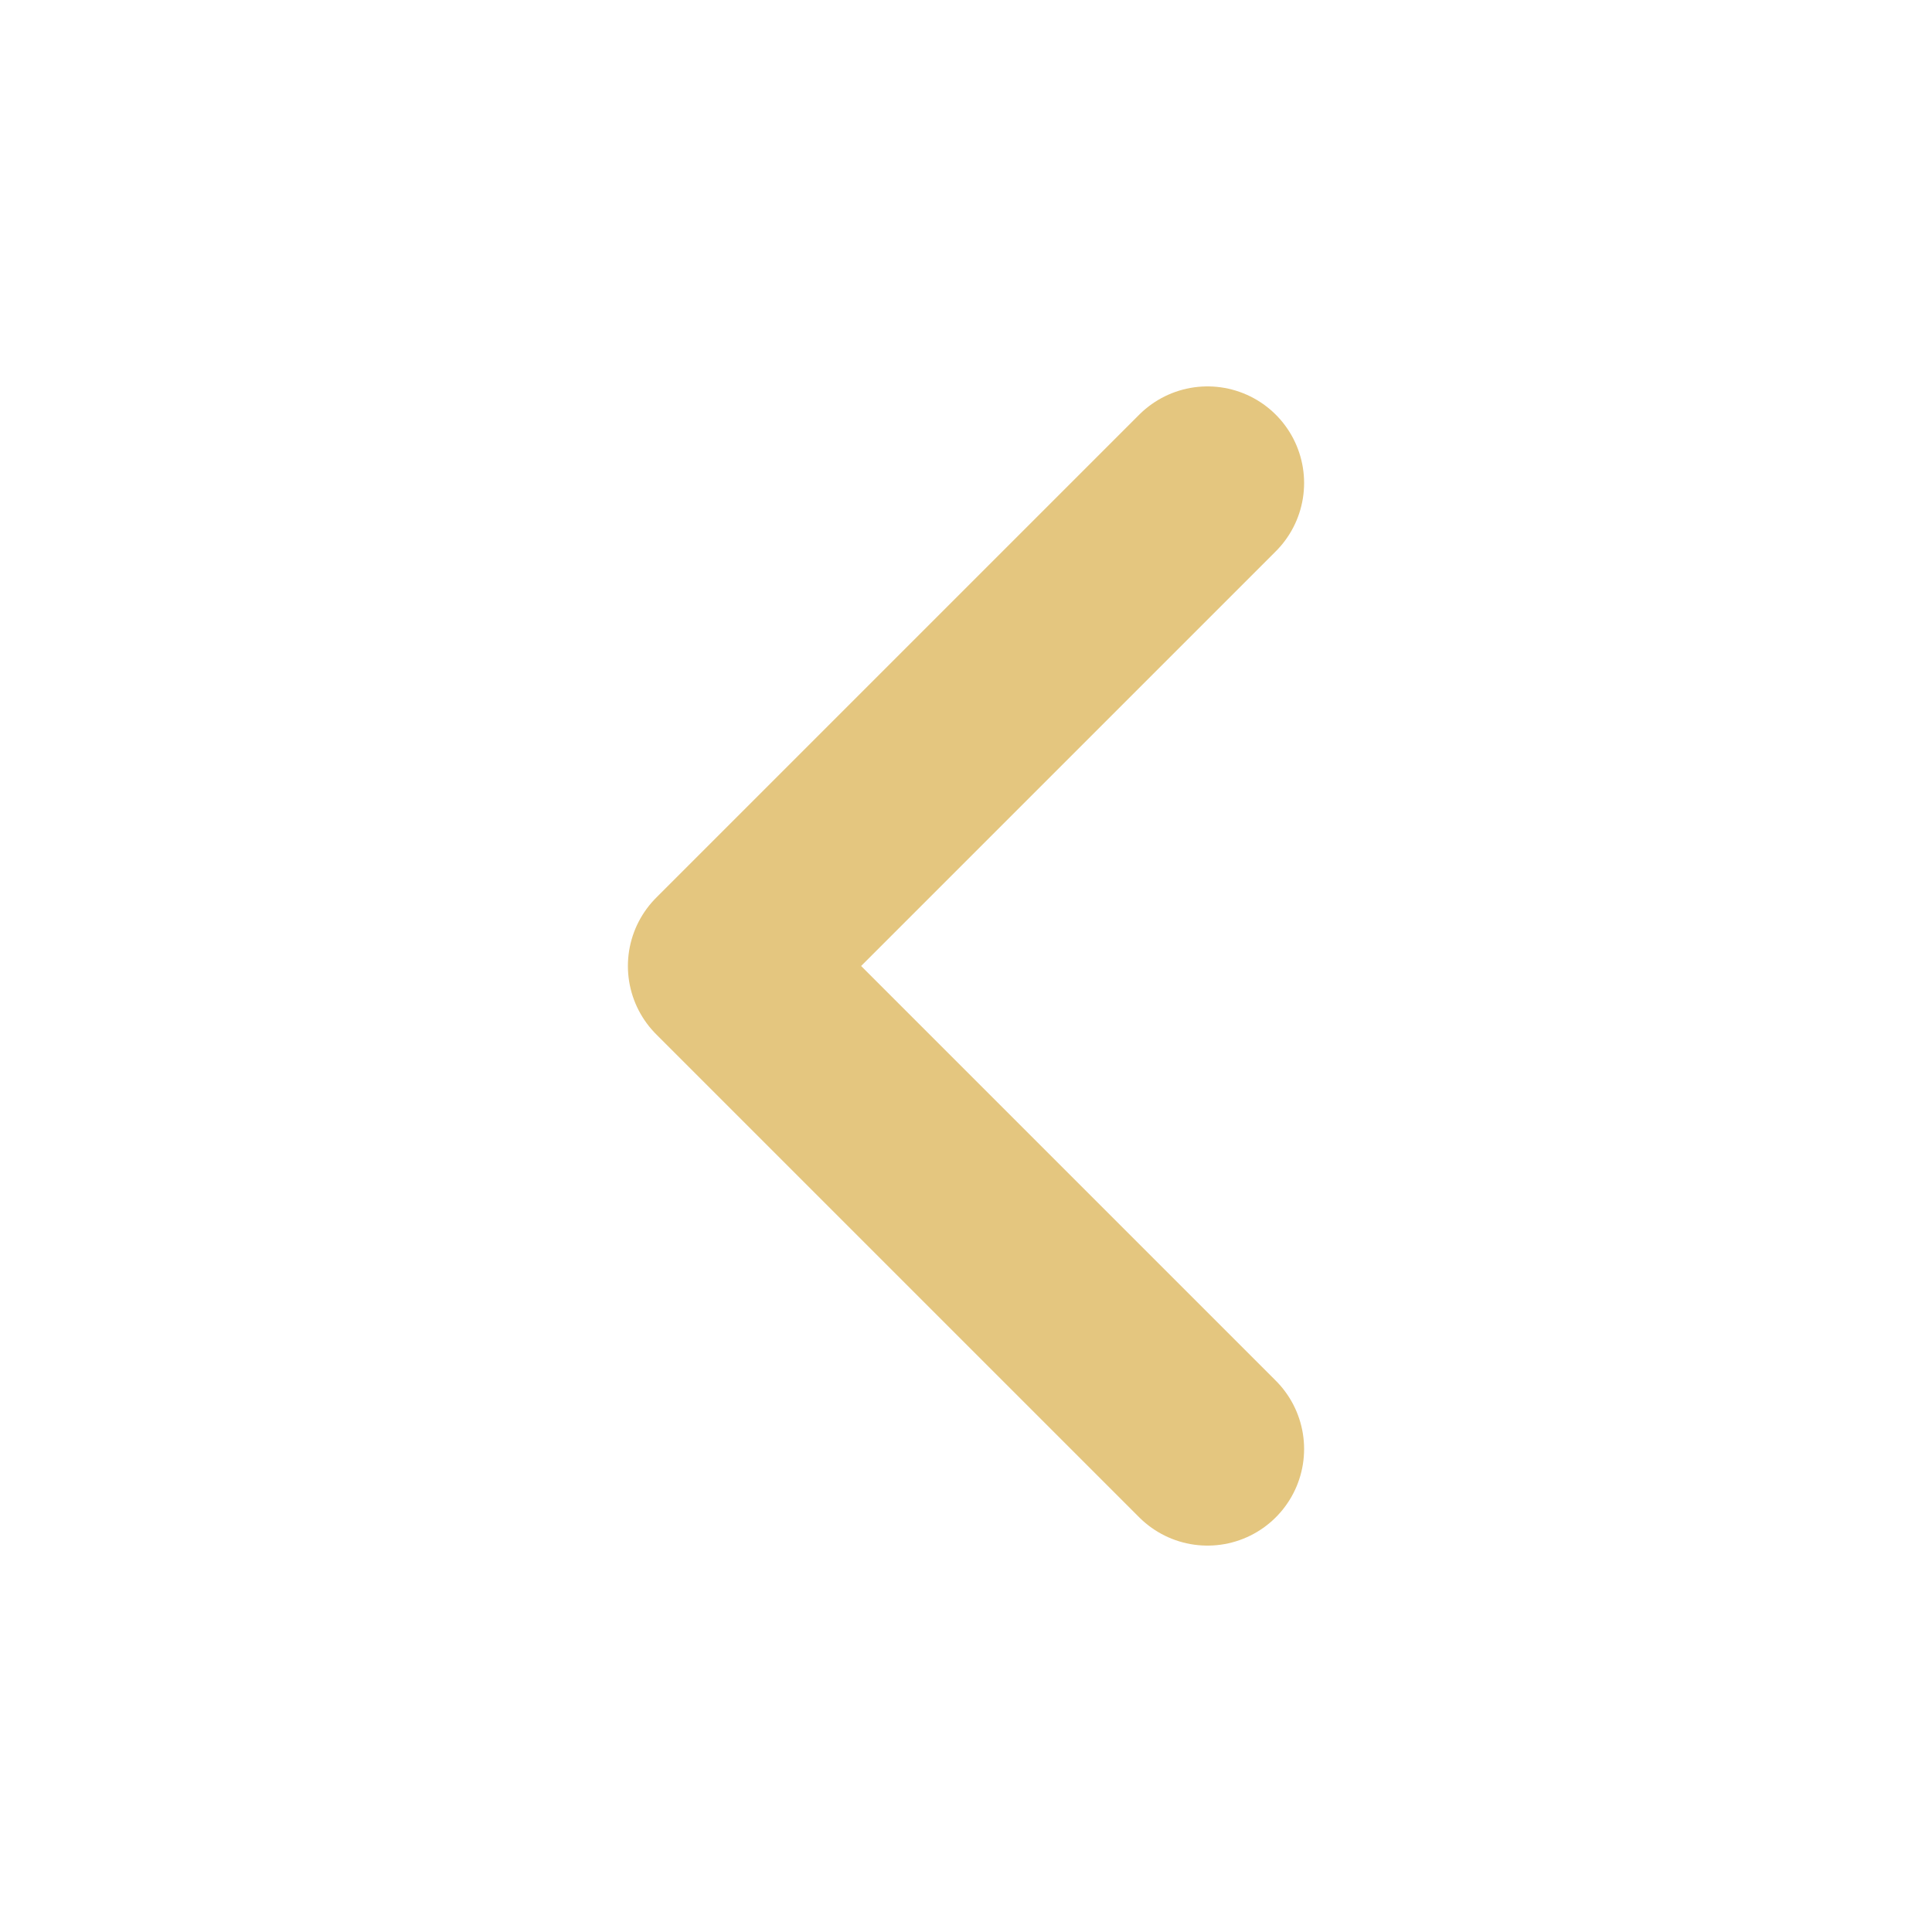
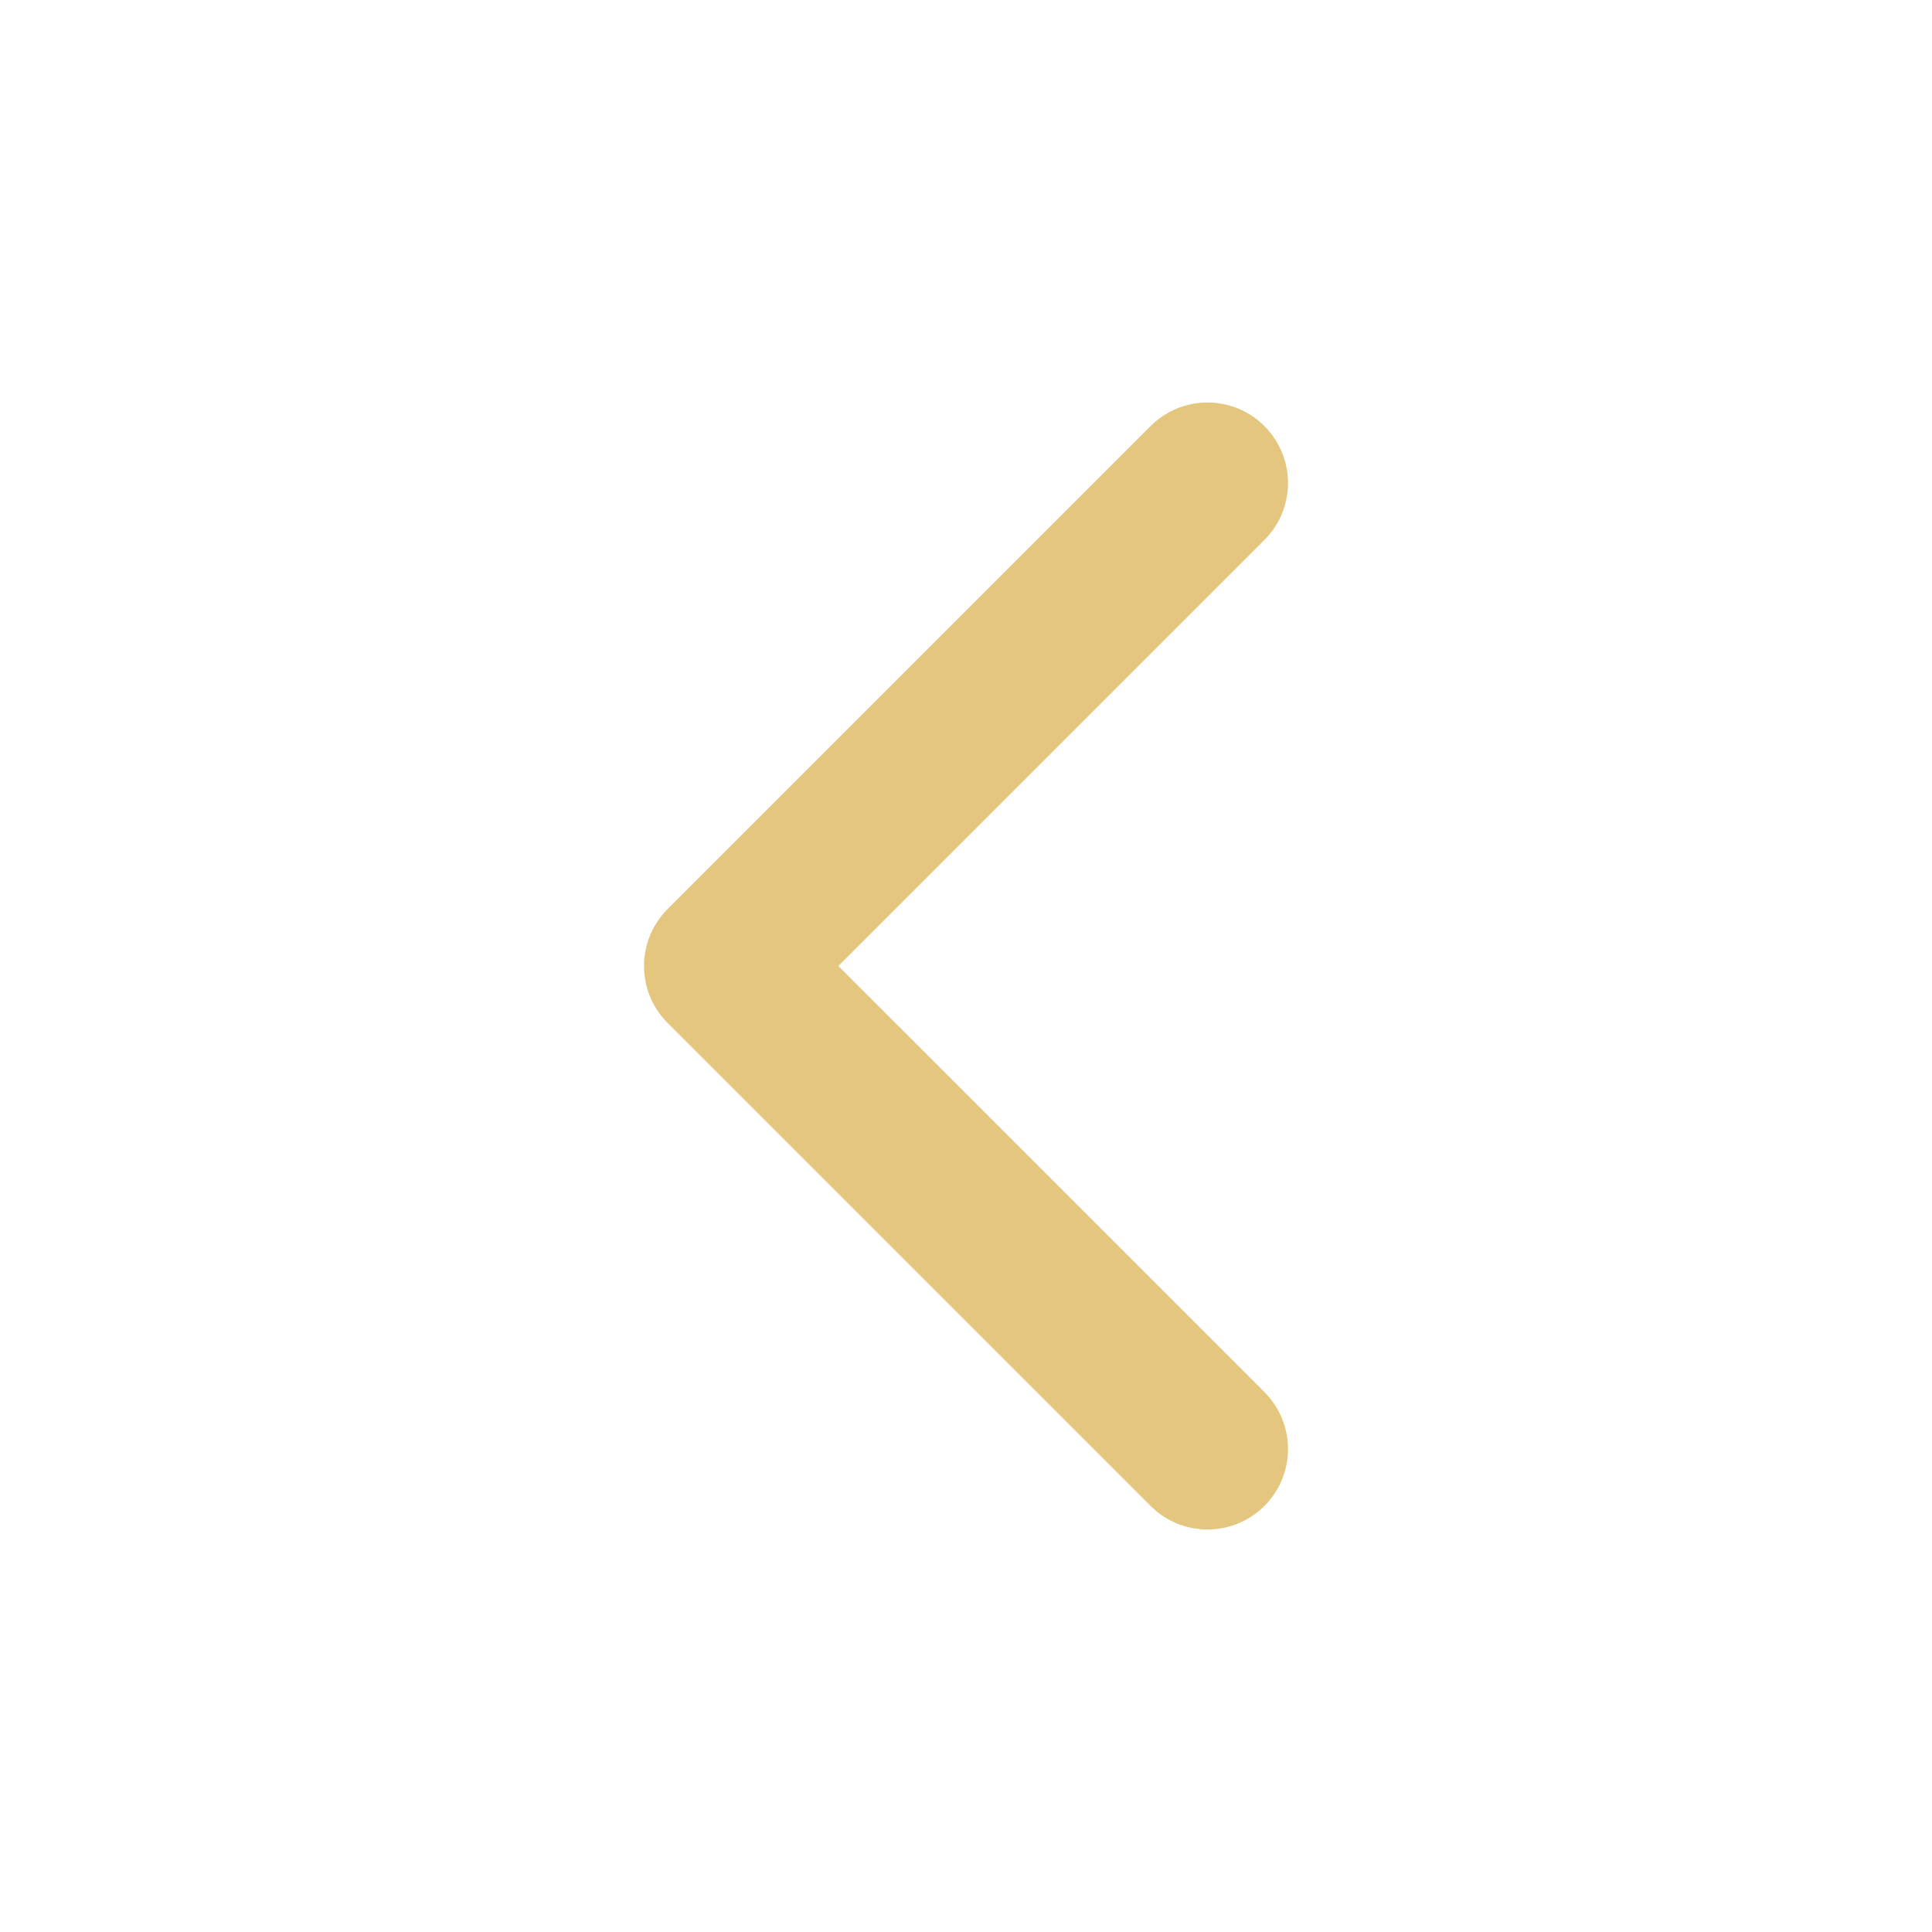
- <svg xmlns="http://www.w3.org/2000/svg" width="20" height="20" viewBox="0 0 20 20" fill="none">
-   <path d="M12.5 15L7.5 10L12.5 5" stroke="#E4C67F" stroke-width="2" stroke-linecap="round" stroke-linejoin="round" />
+ <svg xmlns="http://www.w3.org/2000/svg" width="24" height="24" viewBox="0 0 24 24" fill="none">
+   <path d="M15 18L9 12L15 6" stroke="#E4C67F" stroke-width="2" stroke-linecap="round" stroke-linejoin="round" />
</svg>
